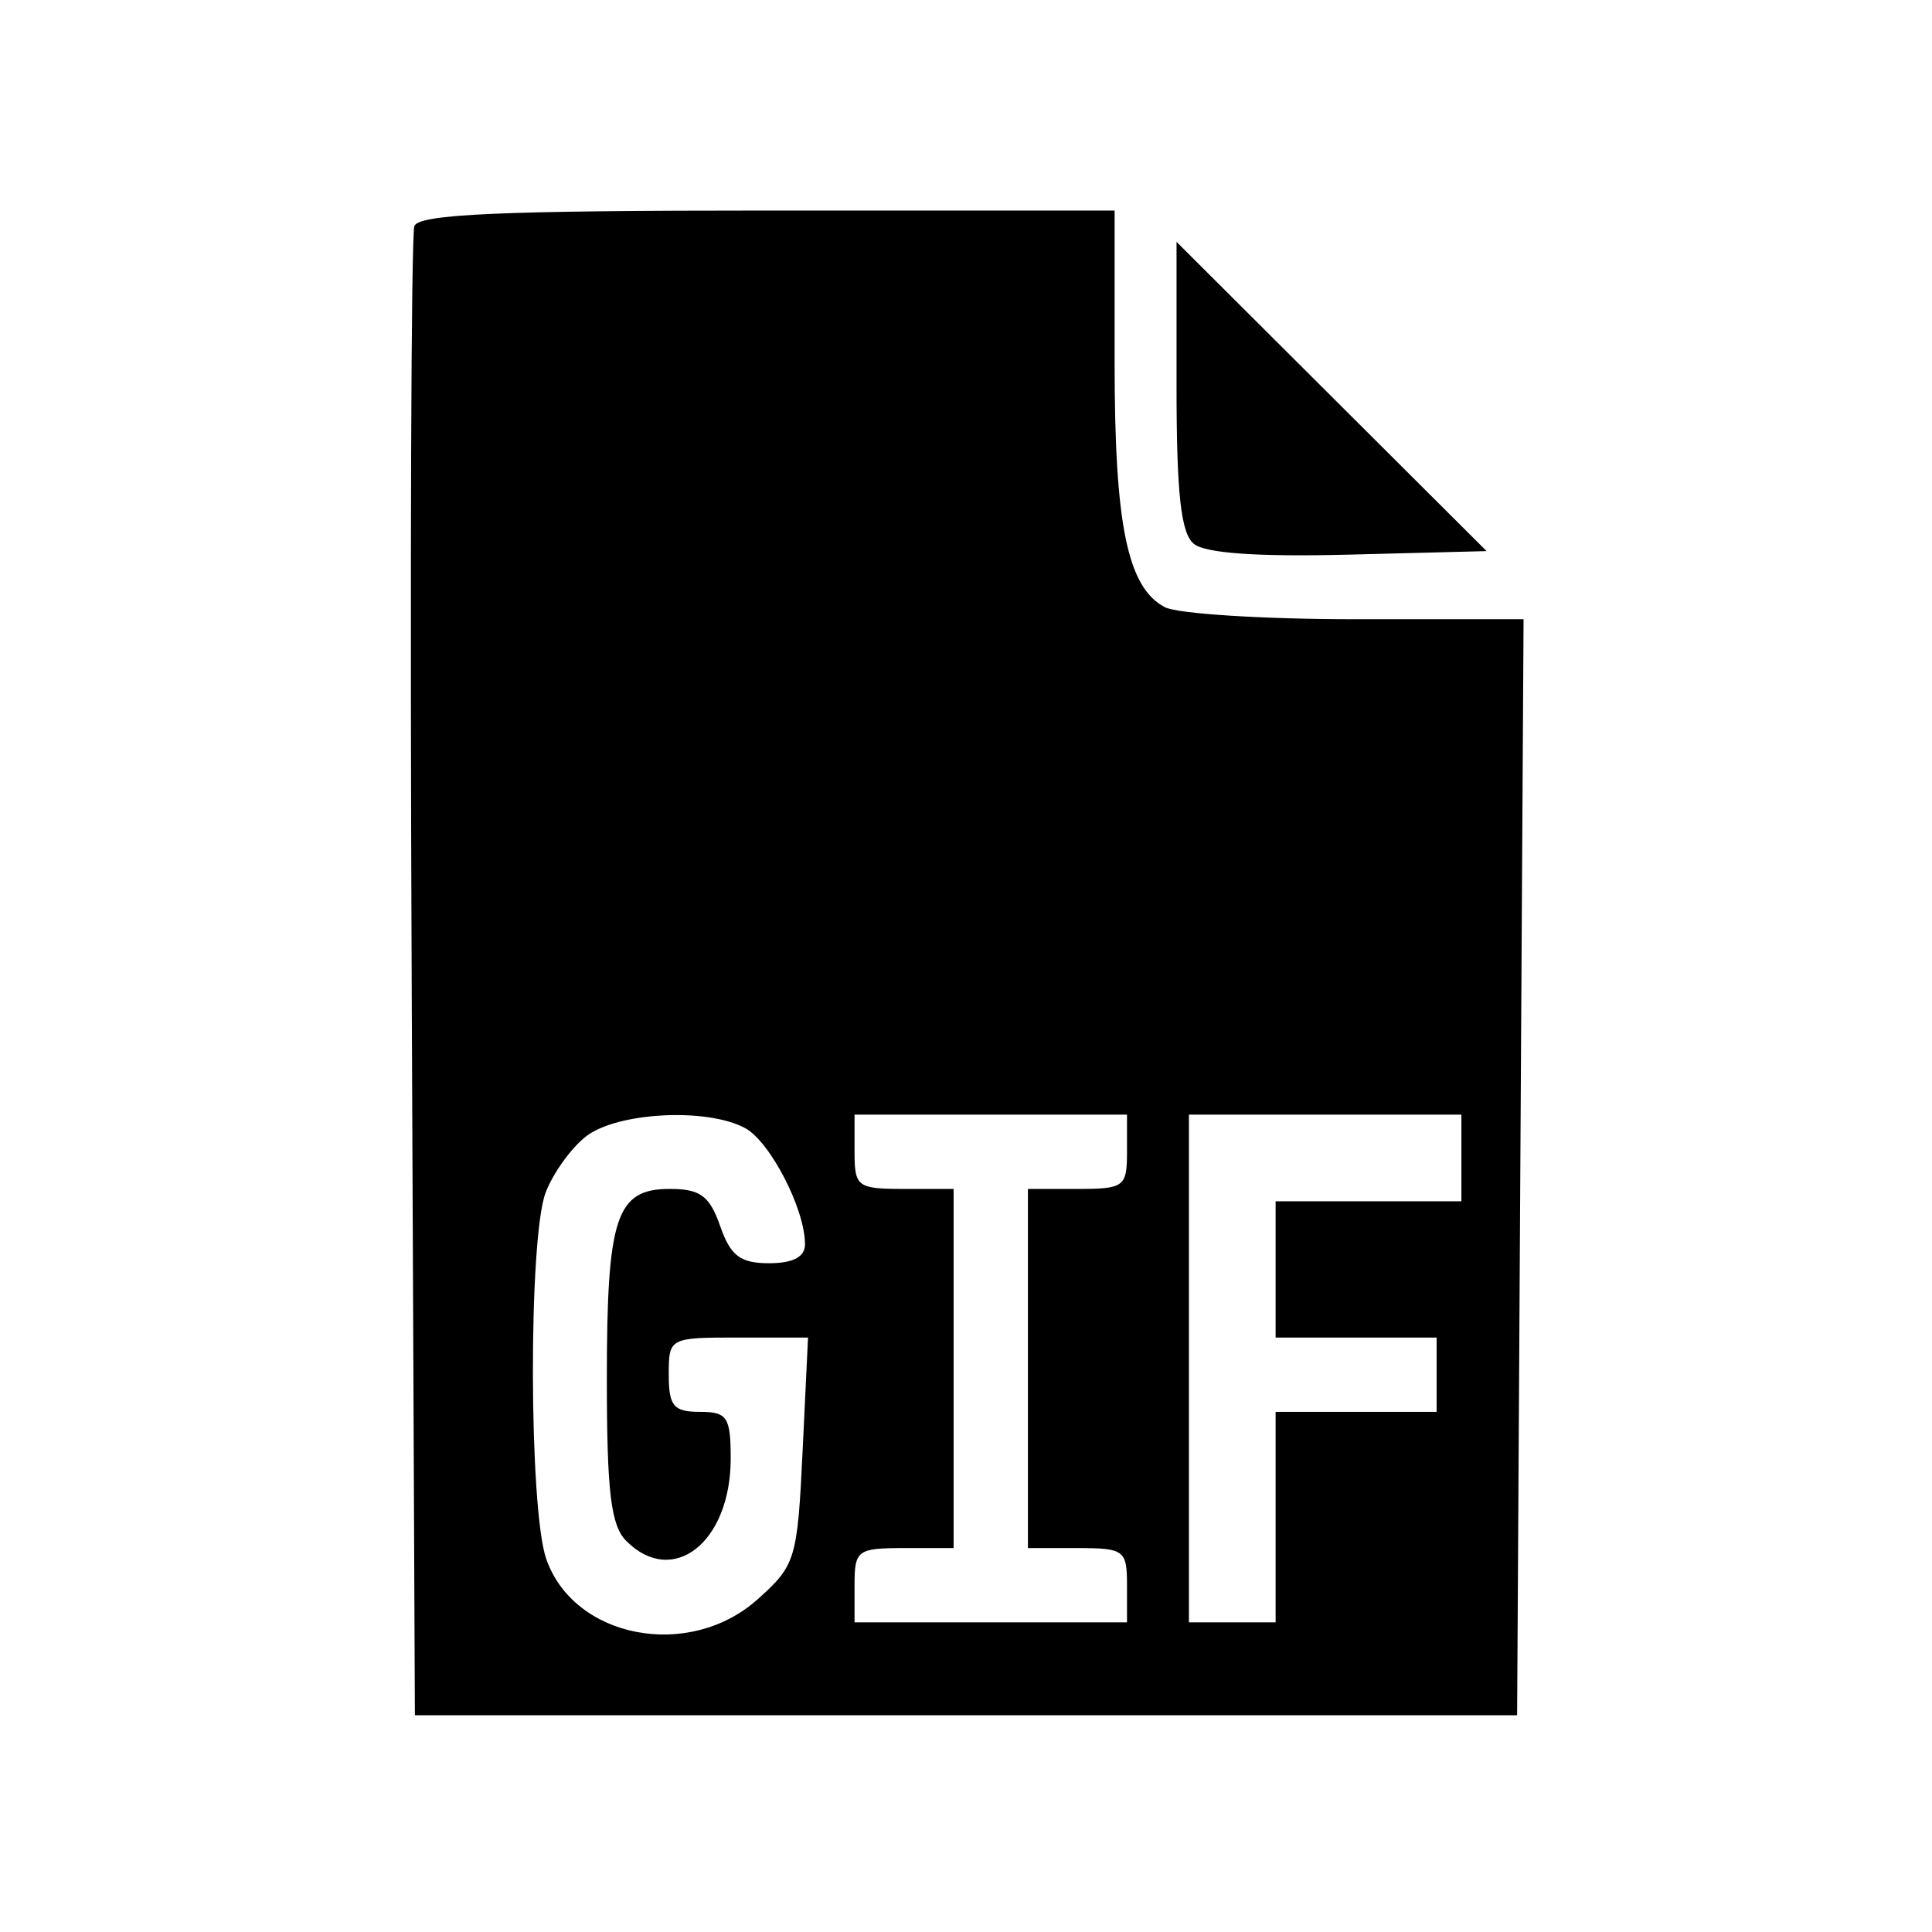
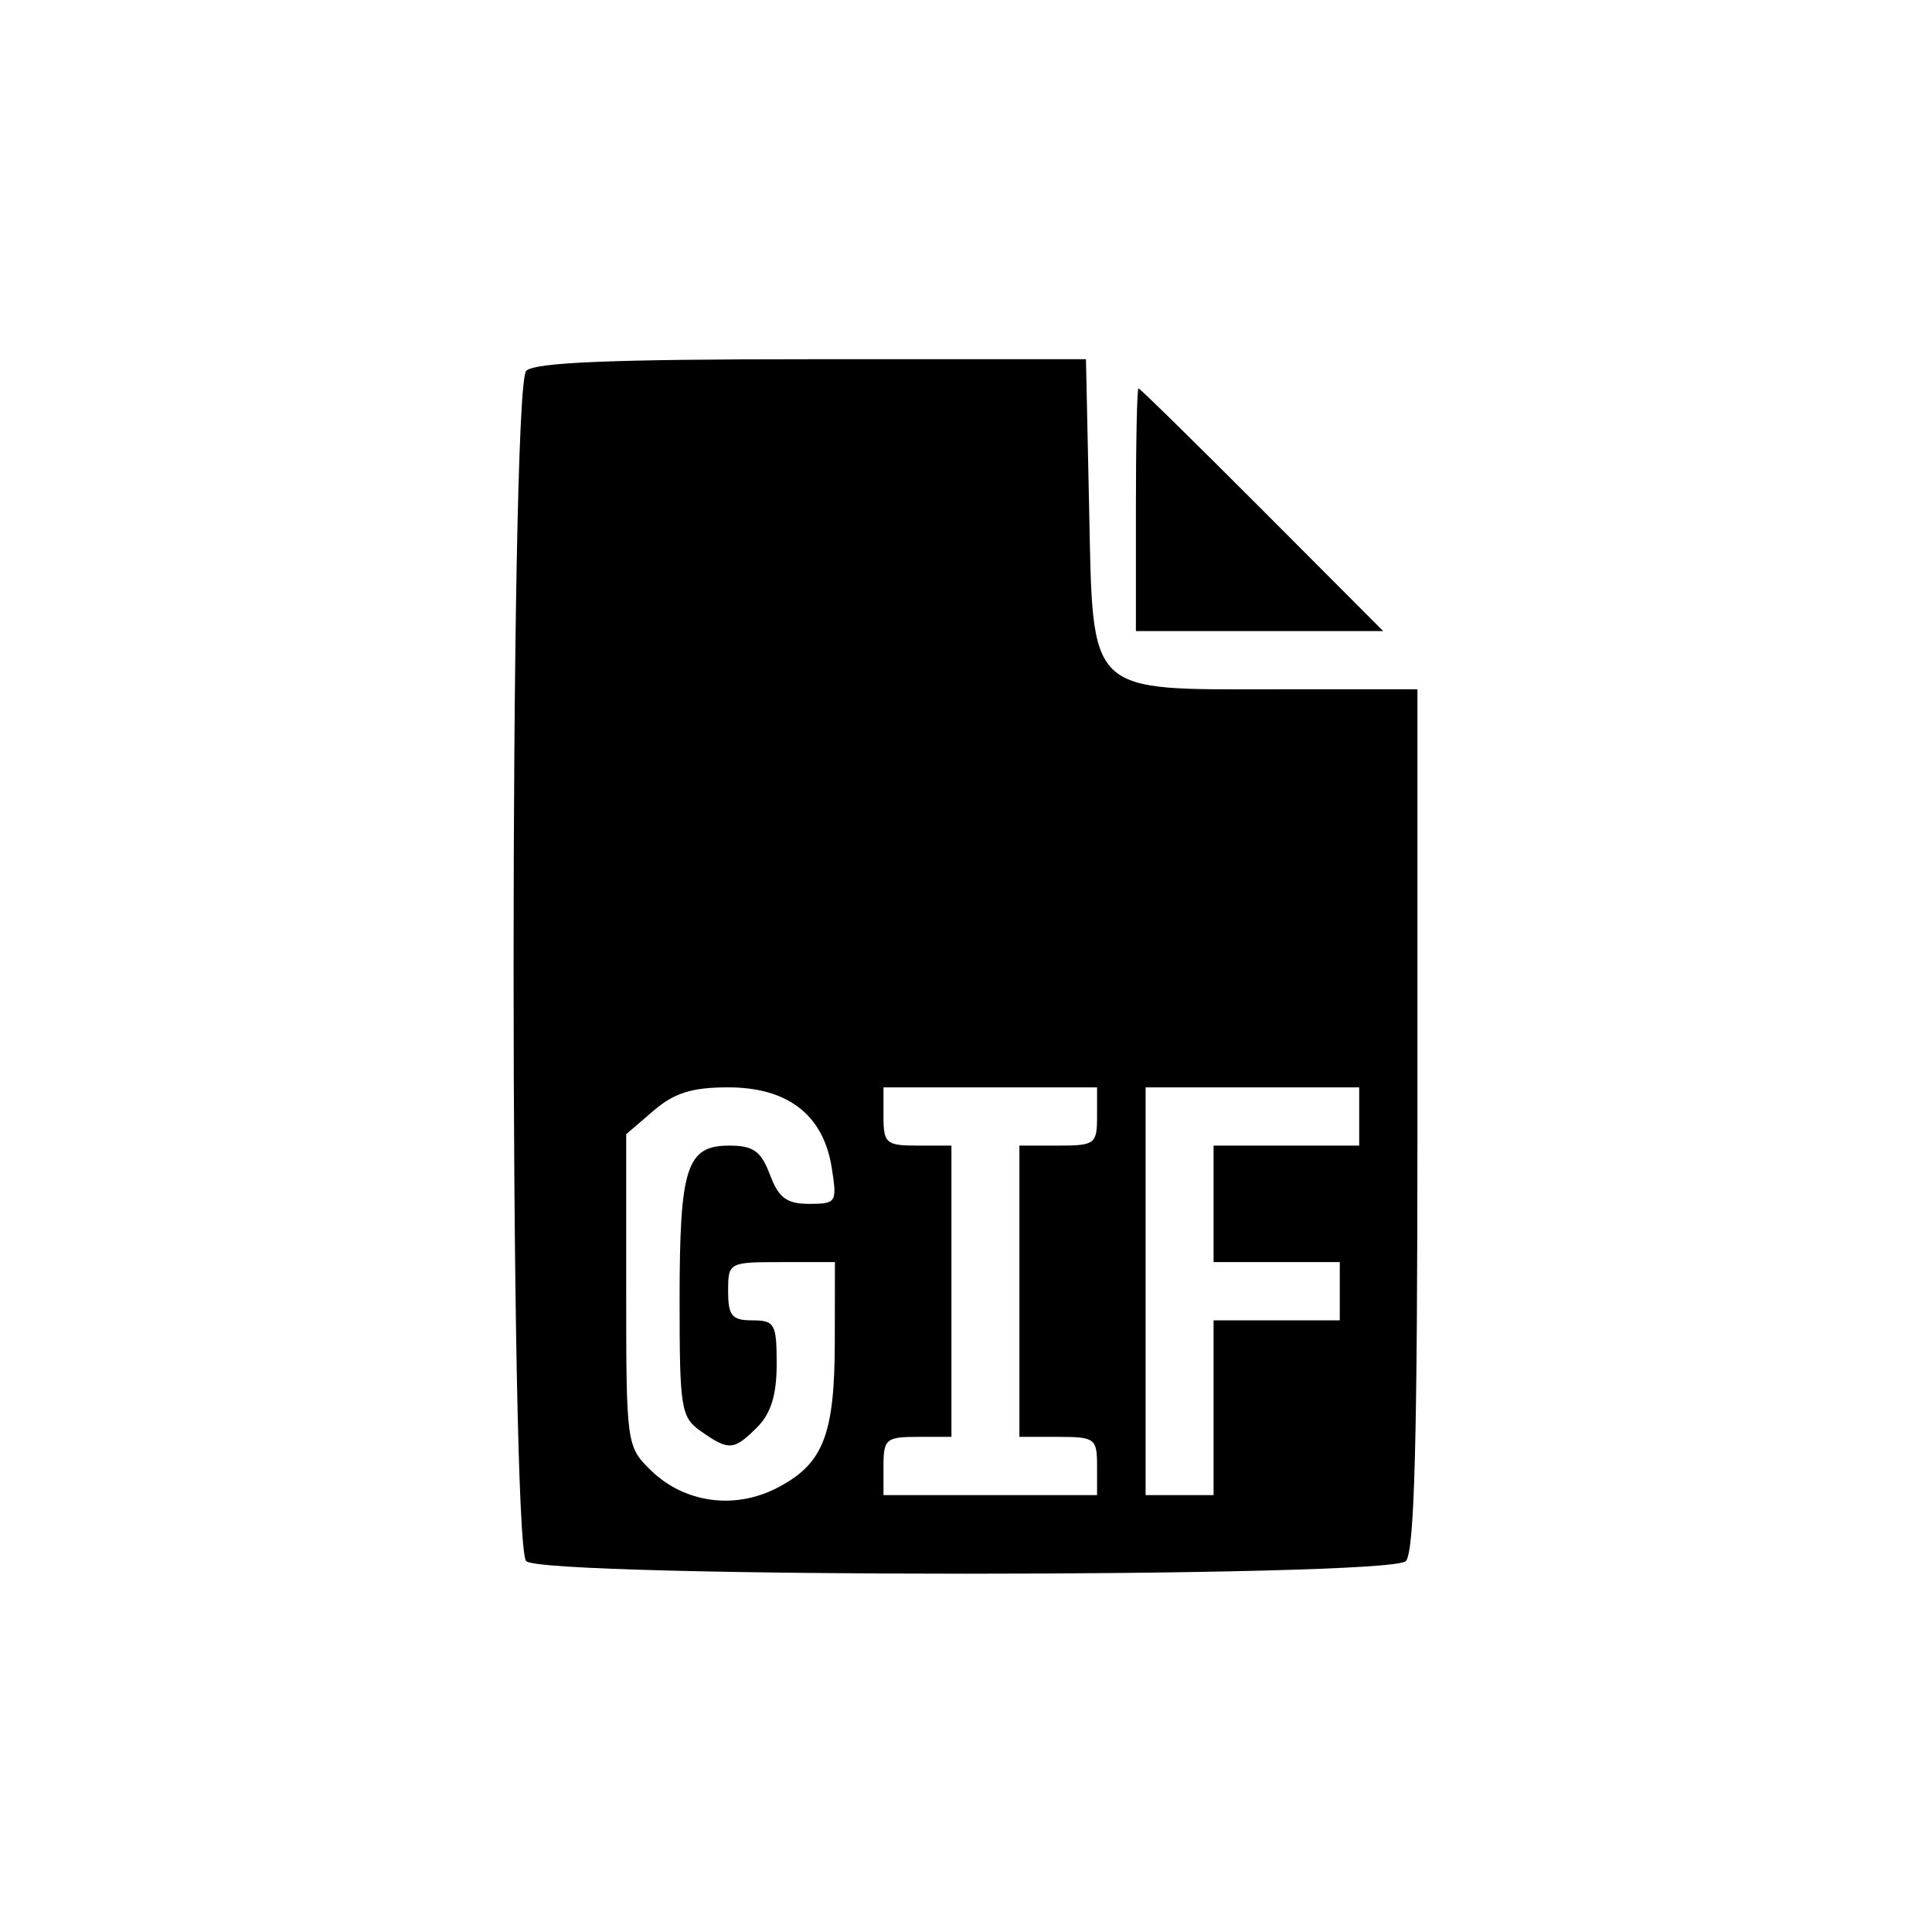
- <svg xmlns="http://www.w3.org/2000/svg" width="156" height="156" viewBox="0 0 156 156" version="1.1">
-   <path d="M 33.459 18.250 C 33.196 18.938, 33.098 46.275, 33.241 79 L 33.500 138.500 78 138.500 L 122.500 138.500 122.760 94.250 L 123.021 50 109.445 50 C 101.978 50, 95.045 49.559, 94.039 49.021 C 91.033 47.412, 90 42.382, 90 29.351 L 90 17 61.969 17 C 40.465 17, 33.826 17.291, 33.459 18.250 M 95 31.143 C 95 39.849, 95.349 43.044, 96.393 43.911 C 97.313 44.674, 101.569 44.971, 108.912 44.784 L 120.037 44.500 107.518 32.015 L 95 19.530 95 31.143 M 47.301 91.772 C 46.092 92.723, 44.630 94.767, 44.051 96.315 C 42.659 100.044, 42.701 121.843, 44.108 125.881 C 46.349 132.307, 55.638 134.082, 61.170 129.140 C 64.246 126.391, 64.388 125.924, 64.808 117.140 L 65.245 108 59.622 108 C 54.042 108, 54 108.022, 54 111 C 54 113.533, 54.389 114, 56.500 114 C 58.725 114, 59 114.415, 59 117.777 C 59 124.530, 54.345 128.203, 50.571 124.429 C 49.325 123.182, 49 120.479, 49 111.363 C 49 98.243, 49.743 96, 54.087 96 C 56.540 96, 57.300 96.561, 58.150 99 C 58.988 101.404, 59.772 102, 62.098 102 C 64.038 102, 65 101.492, 65 100.468 C 65 97.622, 62.183 92.168, 60.150 91.080 C 57.045 89.419, 49.800 89.809, 47.301 91.772 M 69 93 C 69 95.833, 69.222 96, 73 96 L 77 96 77 110.500 L 77 125 73 125 C 69.222 125, 69 125.167, 69 128 L 69 131 80 131 L 91 131 91 128 C 91 125.167, 90.778 125, 87 125 L 83 125 83 110.500 L 83 96 87 96 C 90.778 96, 91 95.833, 91 93 L 91 90 80 90 L 69 90 69 93 M 96 110.500 L 96 131 99.500 131 L 103 131 103 122.500 L 103 114 109.500 114 L 116 114 116 111 L 116 108 109.500 108 L 103 108 103 102.500 L 103 97 110.500 97 L 118 97 118 93.500 L 118 90 107 90 L 96 90 96 110.500" stroke="none" fill="black" fill-rule="evenodd" />
+ <svg xmlns="http://www.w3.org/2000/svg" width="199" height="199" viewBox="0 0 199 199" version="1.1">
+   <path d="M 54.200 38.200 C 52.467 39.933, 52.467 159.067, 54.200 160.800 C 55.927 162.527, 143.073 162.527, 144.800 160.800 C 145.697 159.903, 146 148.422, 146 115.300 L 146 71 131.611 71 C 111.767 71, 112.599 71.809, 112.178 52.091 L 111.856 37 83.628 37 C 63.006 37, 55.077 37.323, 54.200 38.200 M 117 52.500 L 117 65 129.735 65 L 142.470 65 130 52.500 C 123.142 45.625, 117.411 40, 117.265 40 C 117.119 40, 117 45.625, 117 52.500 M 67.306 114.413 L 64.500 116.827 64.500 132.891 C 64.500 148.704, 64.539 148.993, 67 151.409 C 70.441 154.787, 75.594 155.531, 79.986 153.284 C 84.784 150.829, 85.968 147.861, 85.985 138.250 L 86 130 80.500 130 C 75.056 130, 75 130.030, 75 133 C 75 135.533, 75.389 136, 77.500 136 C 79.796 136, 80 136.367, 80 140.500 C 80 143.667, 79.407 145.593, 78 147 C 75.592 149.408, 75.083 149.447, 72.223 147.443 C 70.136 145.982, 70 145.154, 70 133.878 C 70 120.209, 70.713 118, 75.122 118 C 77.594 118, 78.389 118.569, 79.306 121 C 80.207 123.387, 81.033 124, 83.350 124 C 86.154 124, 86.240 123.861, 85.665 120.250 C 84.802 114.831, 81.142 112, 75 112 C 71.274 112, 69.444 112.574, 67.306 114.413 M 91 115 C 91 117.762, 91.278 118, 94.500 118 L 98 118 98 133 L 98 148 94.500 148 C 91.278 148, 91 148.238, 91 151 L 91 154 102 154 L 113 154 113 151 C 113 148.167, 112.778 148, 109 148 L 105 148 105 133 L 105 118 109 118 C 112.778 118, 113 117.833, 113 115 L 113 112 102 112 L 91 112 91 115 M 118 133 L 118 154 121.500 154 L 125 154 125 145 L 125 136 131.500 136 L 138 136 138 133 L 138 130 131.500 130 L 125 130 125 124 L 125 118 132.500 118 L 140 118 140 115 L 140 112 129 112 L 118 112 118 133" stroke="none" fill="black" fill-rule="evenodd" />
</svg>
